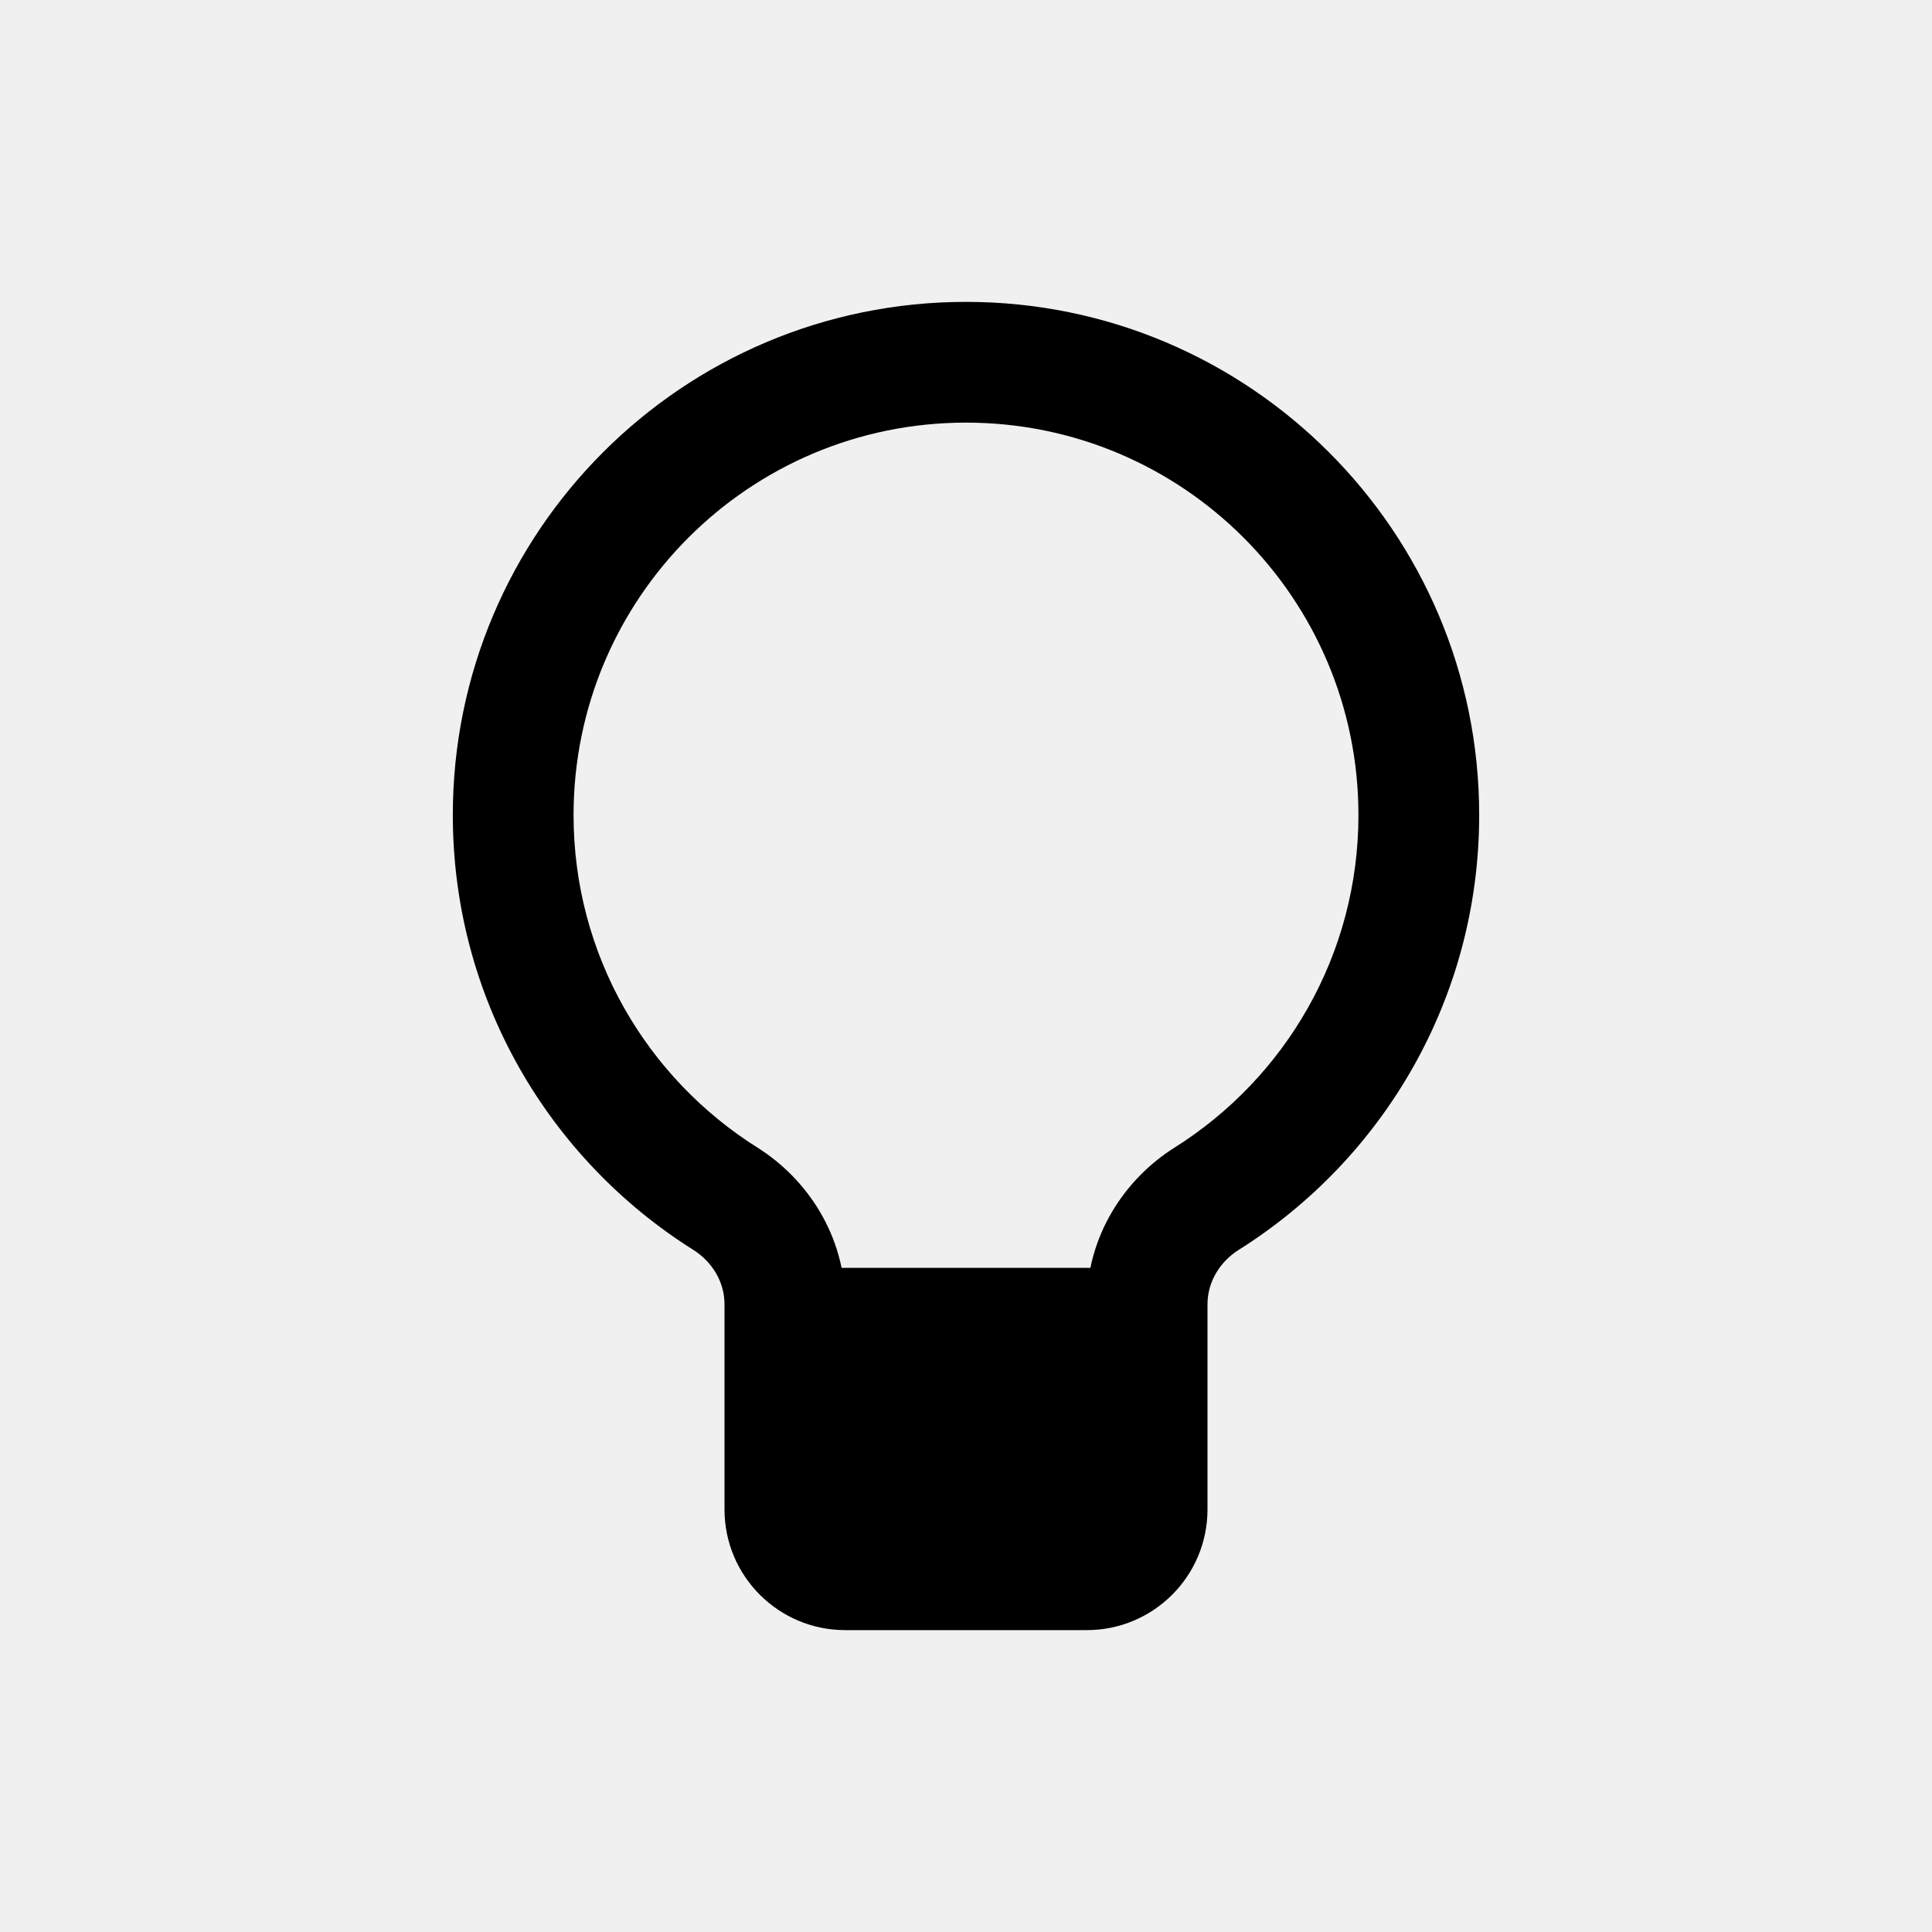
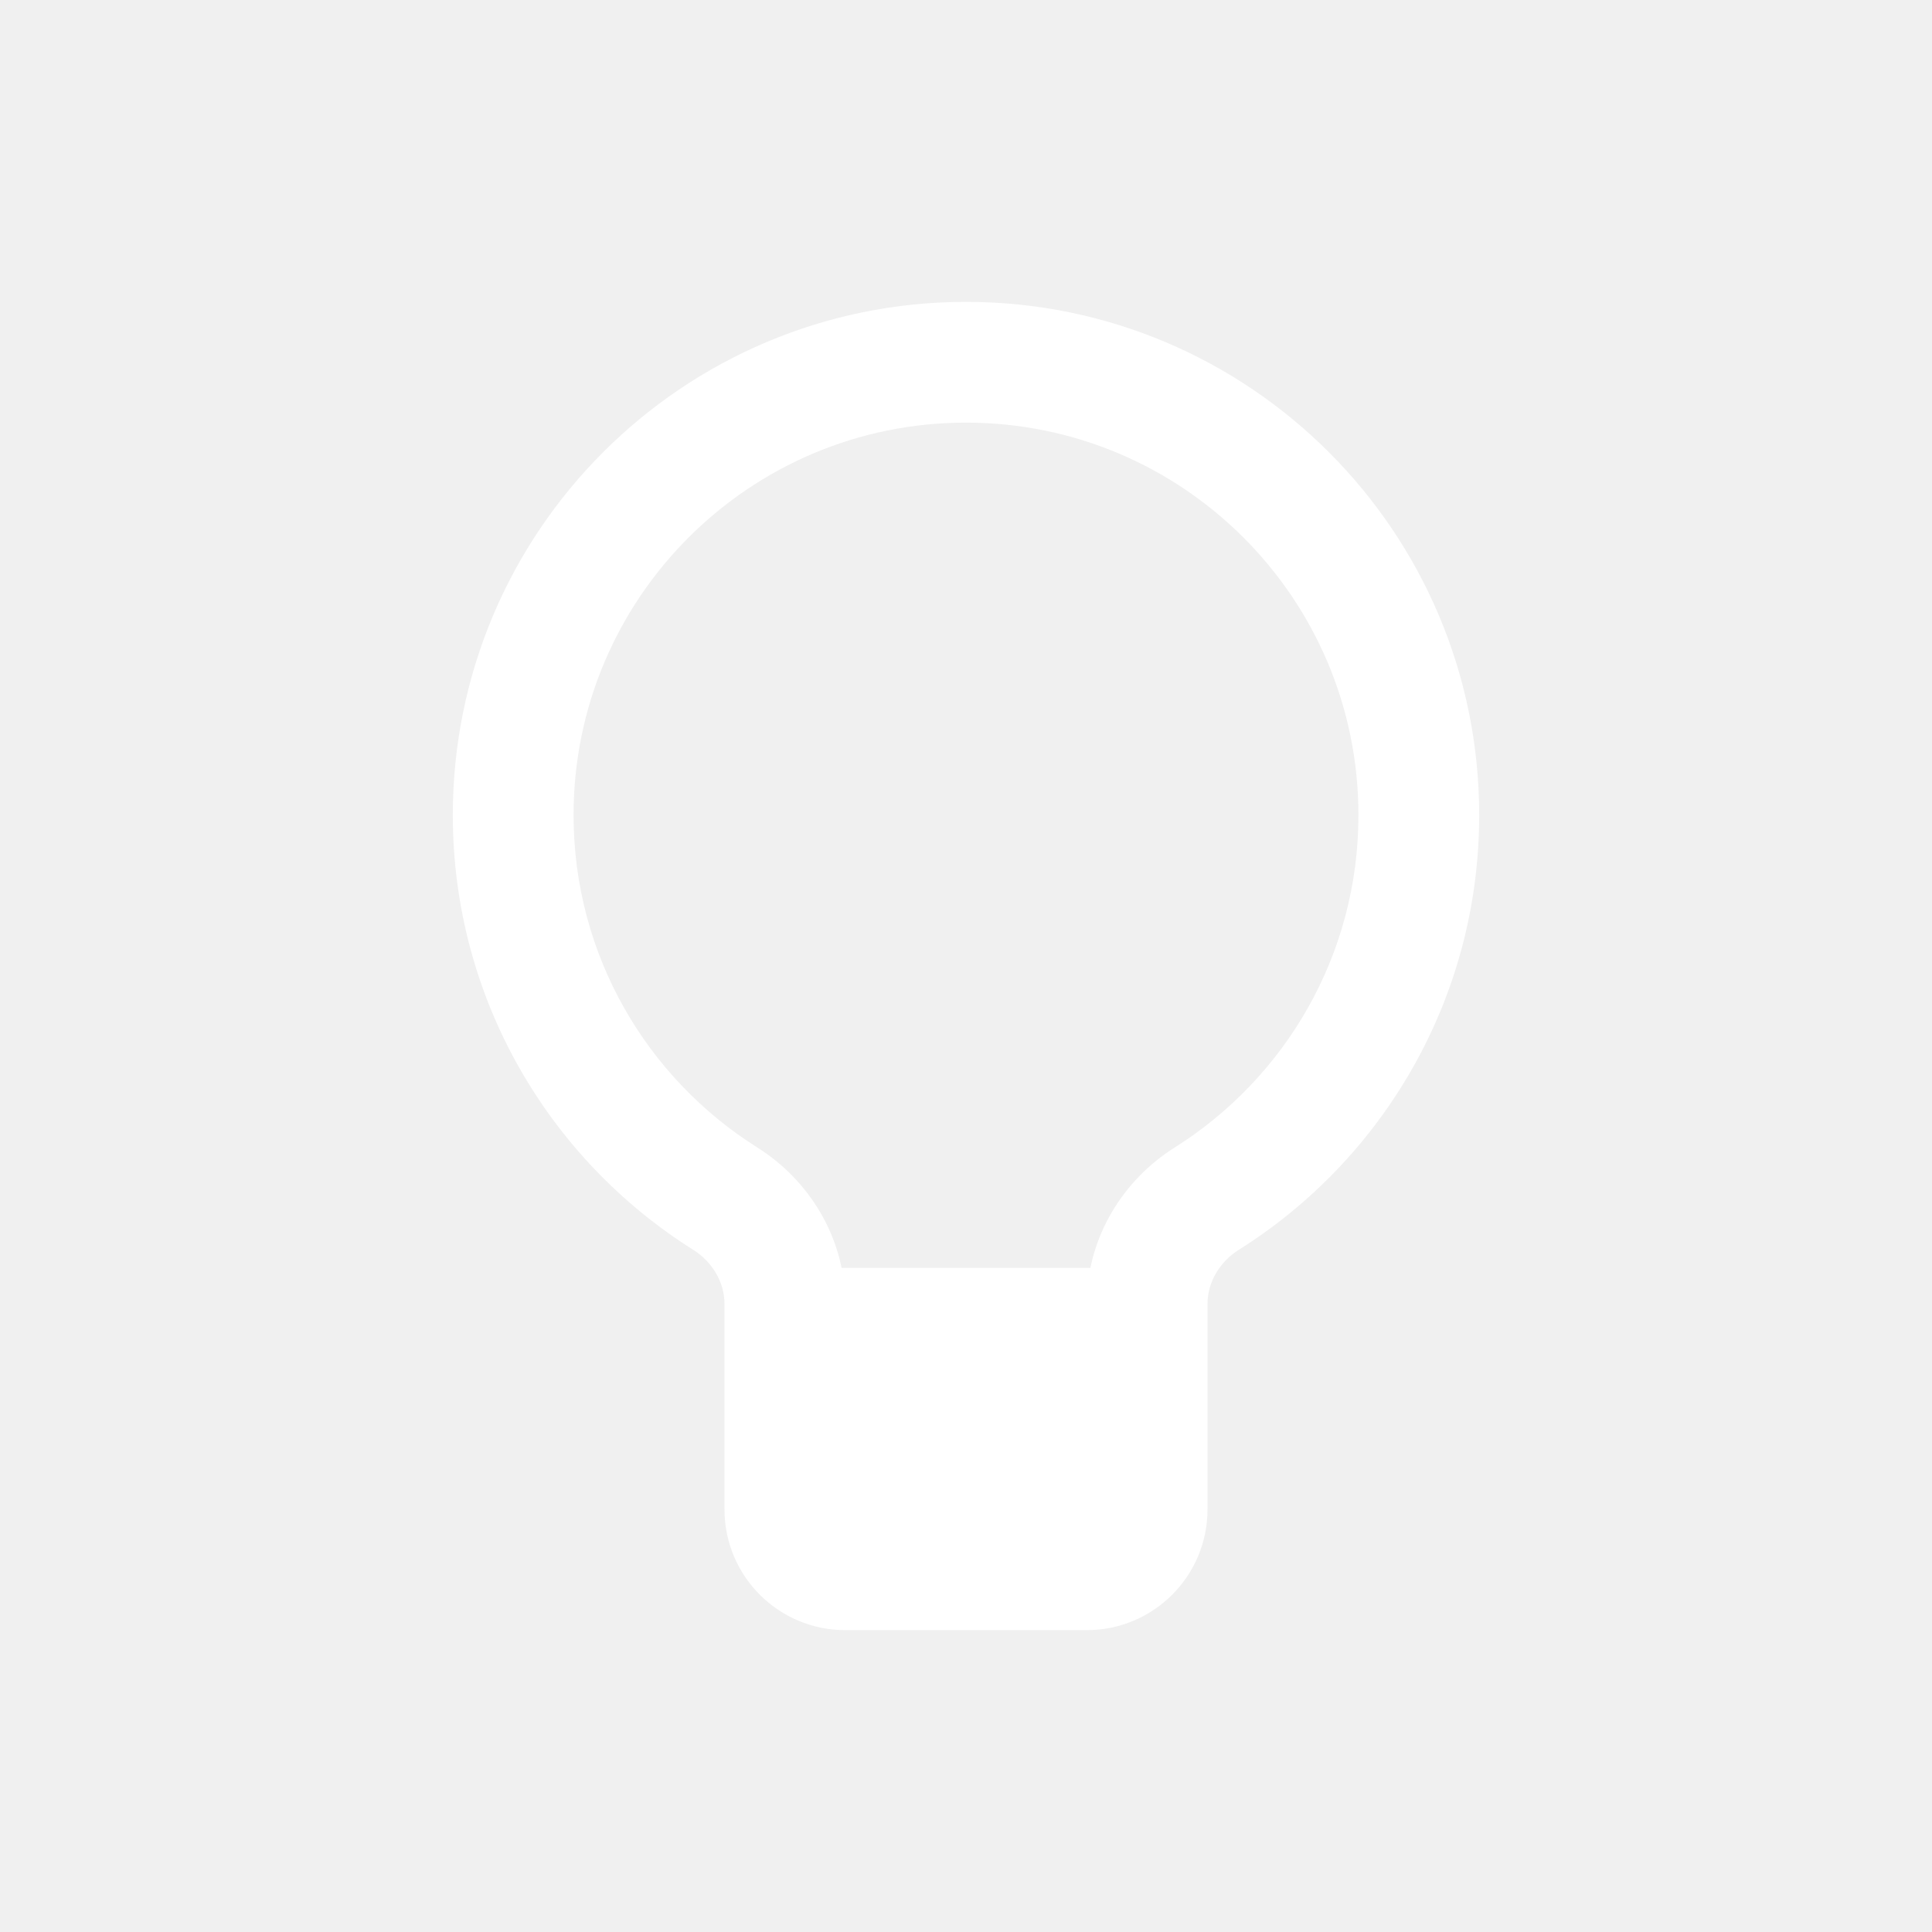
- <svg xmlns="http://www.w3.org/2000/svg" aria-hidden="true" height="36" viewBox="-4 -4 32 32" width="36" data-testid="icon-forum" fill="ffffff">
+ <svg xmlns="http://www.w3.org/2000/svg" aria-hidden="true" height="36" viewBox="-4 -4 32 32" width="36" data-testid="icon-forum" fill="#ffffff">
  <path d="M15.454 15.008C17.288 13.854 18.5 11.818 18.5 9.5C18.5 5.91 15.59 3 12 3C8.41 3 5.5 5.91 5.5 9.5C5.5 11.818 6.712 13.854 8.546 15.008C9.373 15.528 10 16.469 10 17.601V20H14V17.601C14 16.469 14.627 15.528 15.454 15.008ZM16.518 16.701C16.206 16.897 16 17.232 16 17.601V20C16 21.105 15.105 22 14 22H10C8.895 22 8 21.105 8 20V17.601C8 17.232 7.794 16.897 7.482 16.701C5.09 15.197 3.5 12.534 3.5 9.5C3.5 4.806 7.306 1 12 1C16.694 1 20.5 4.806 20.5 9.5C20.5 12.534 18.91 15.197 16.518 16.701ZM8 17H16V21C16 22.105 15.105 23 14 23H10C8.895 23 8 22.105 8 21V17Z" />
</svg>
